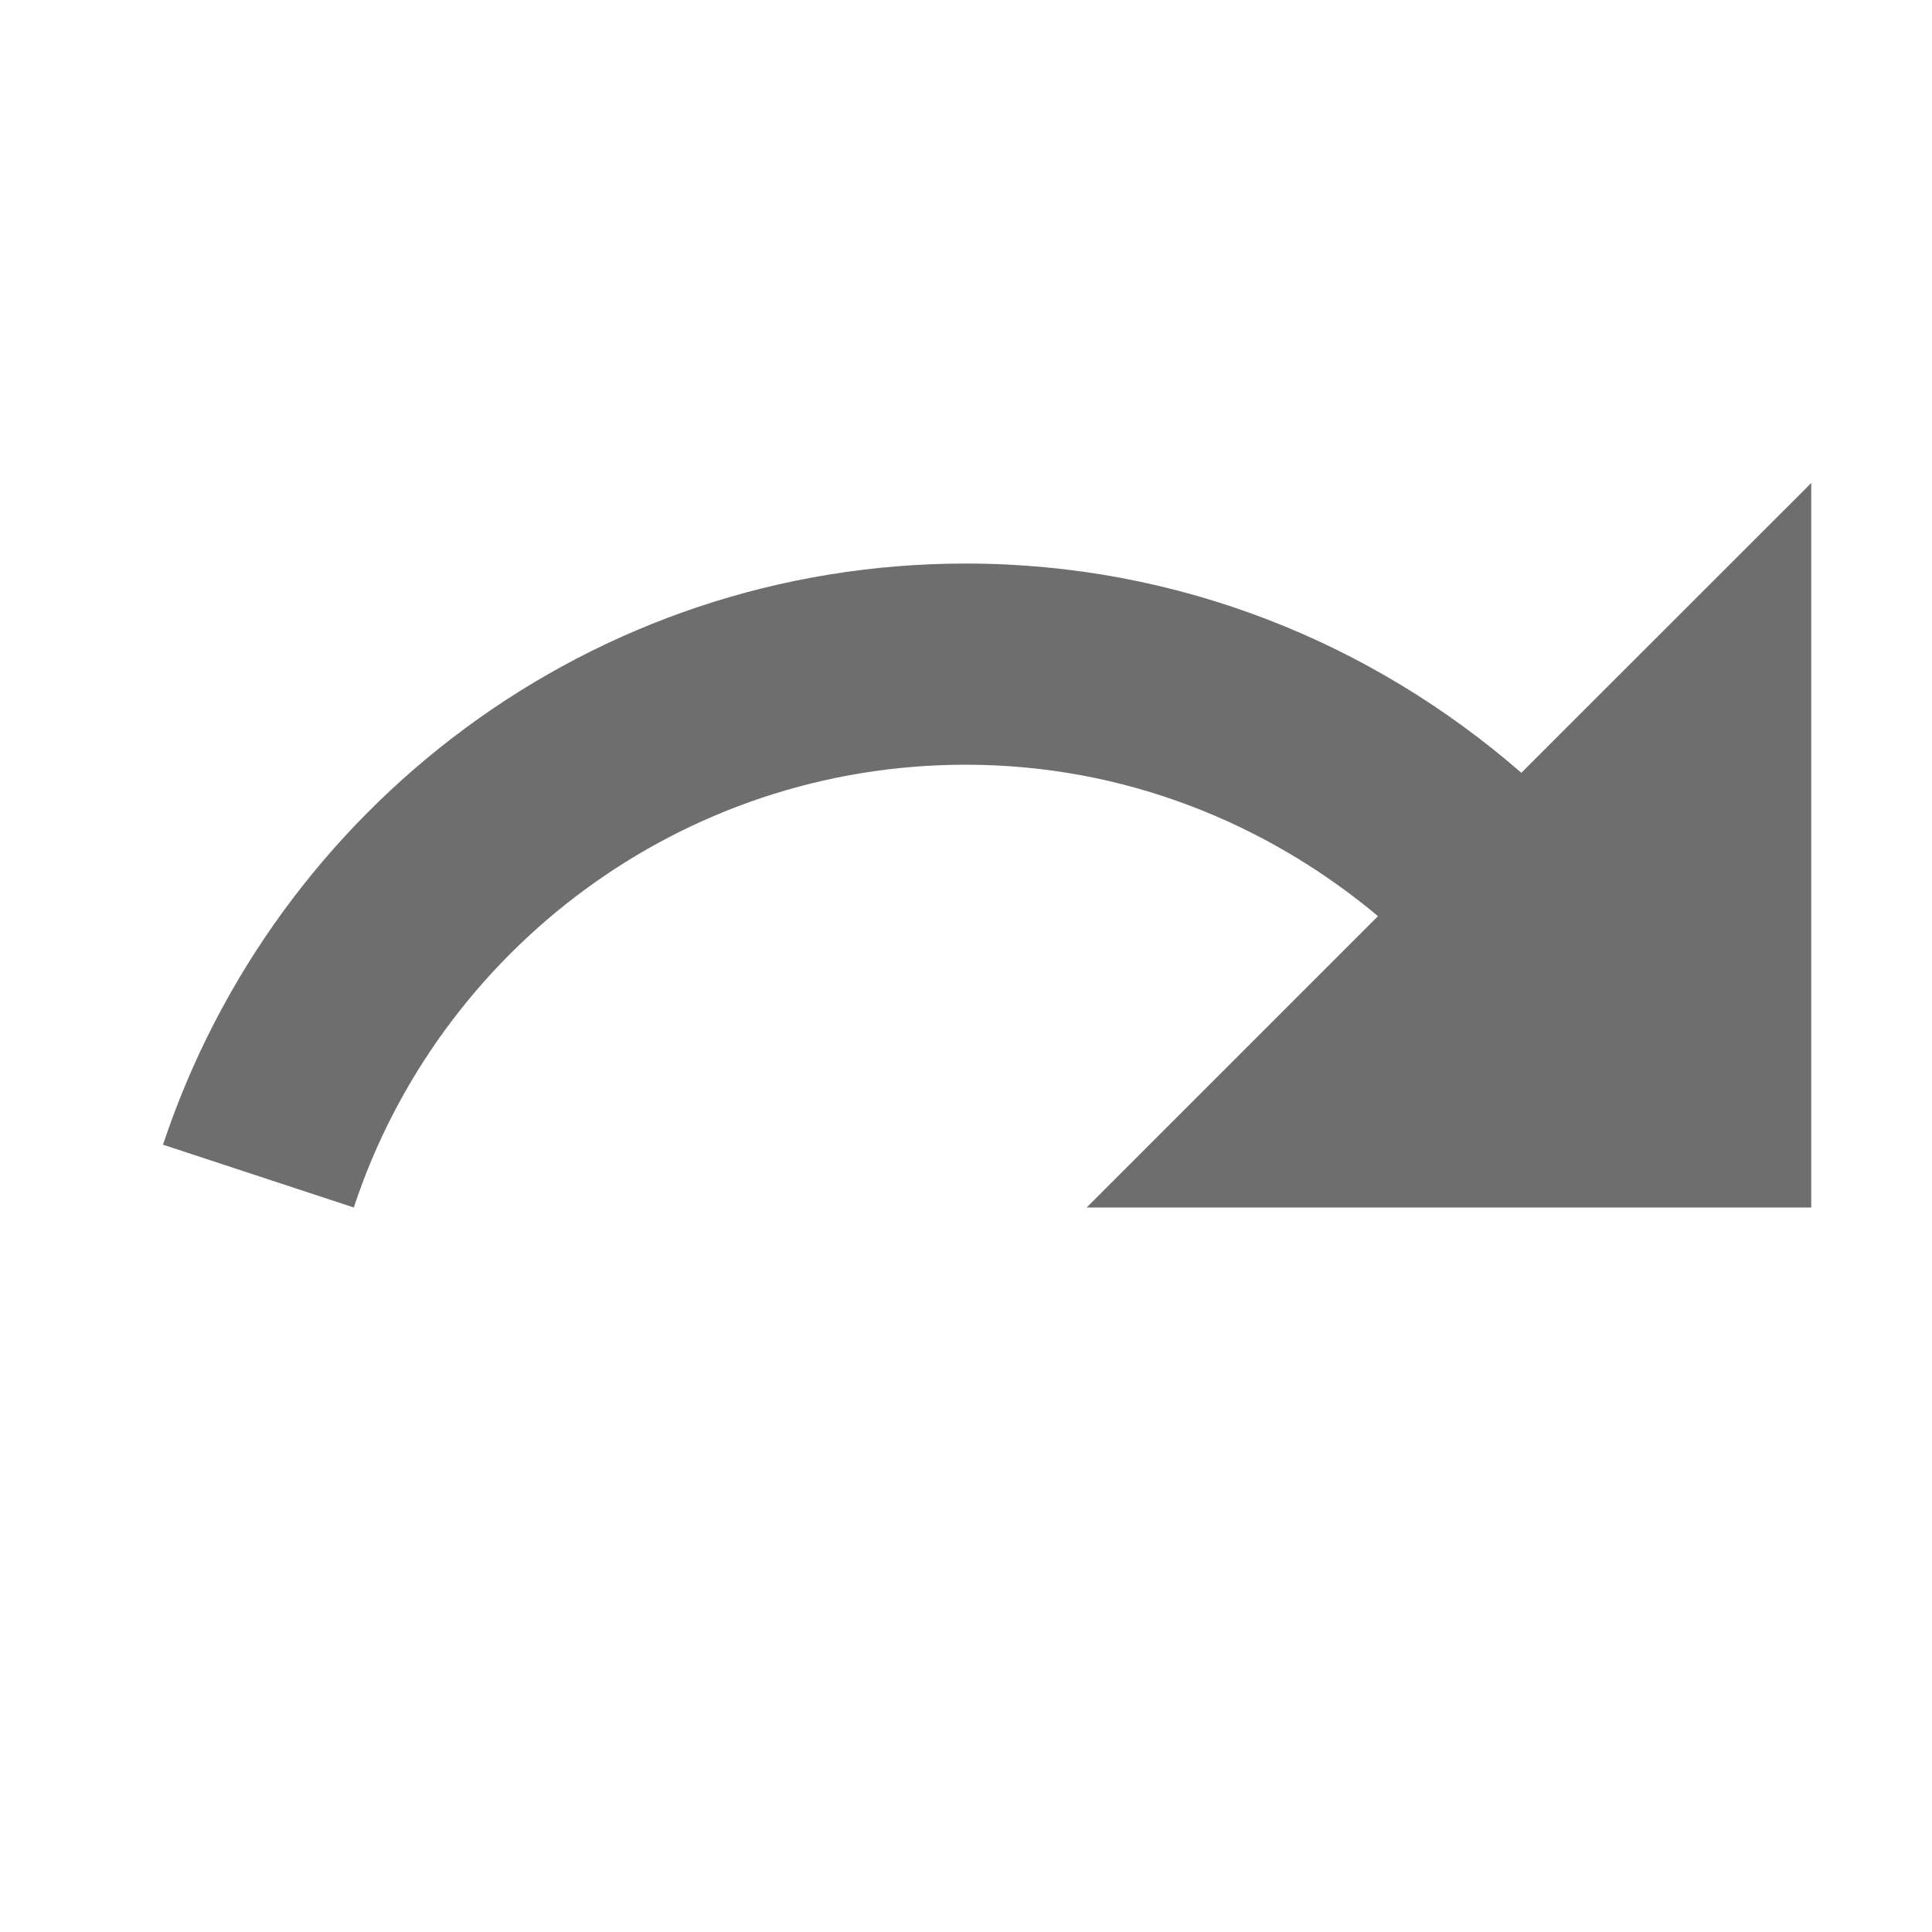
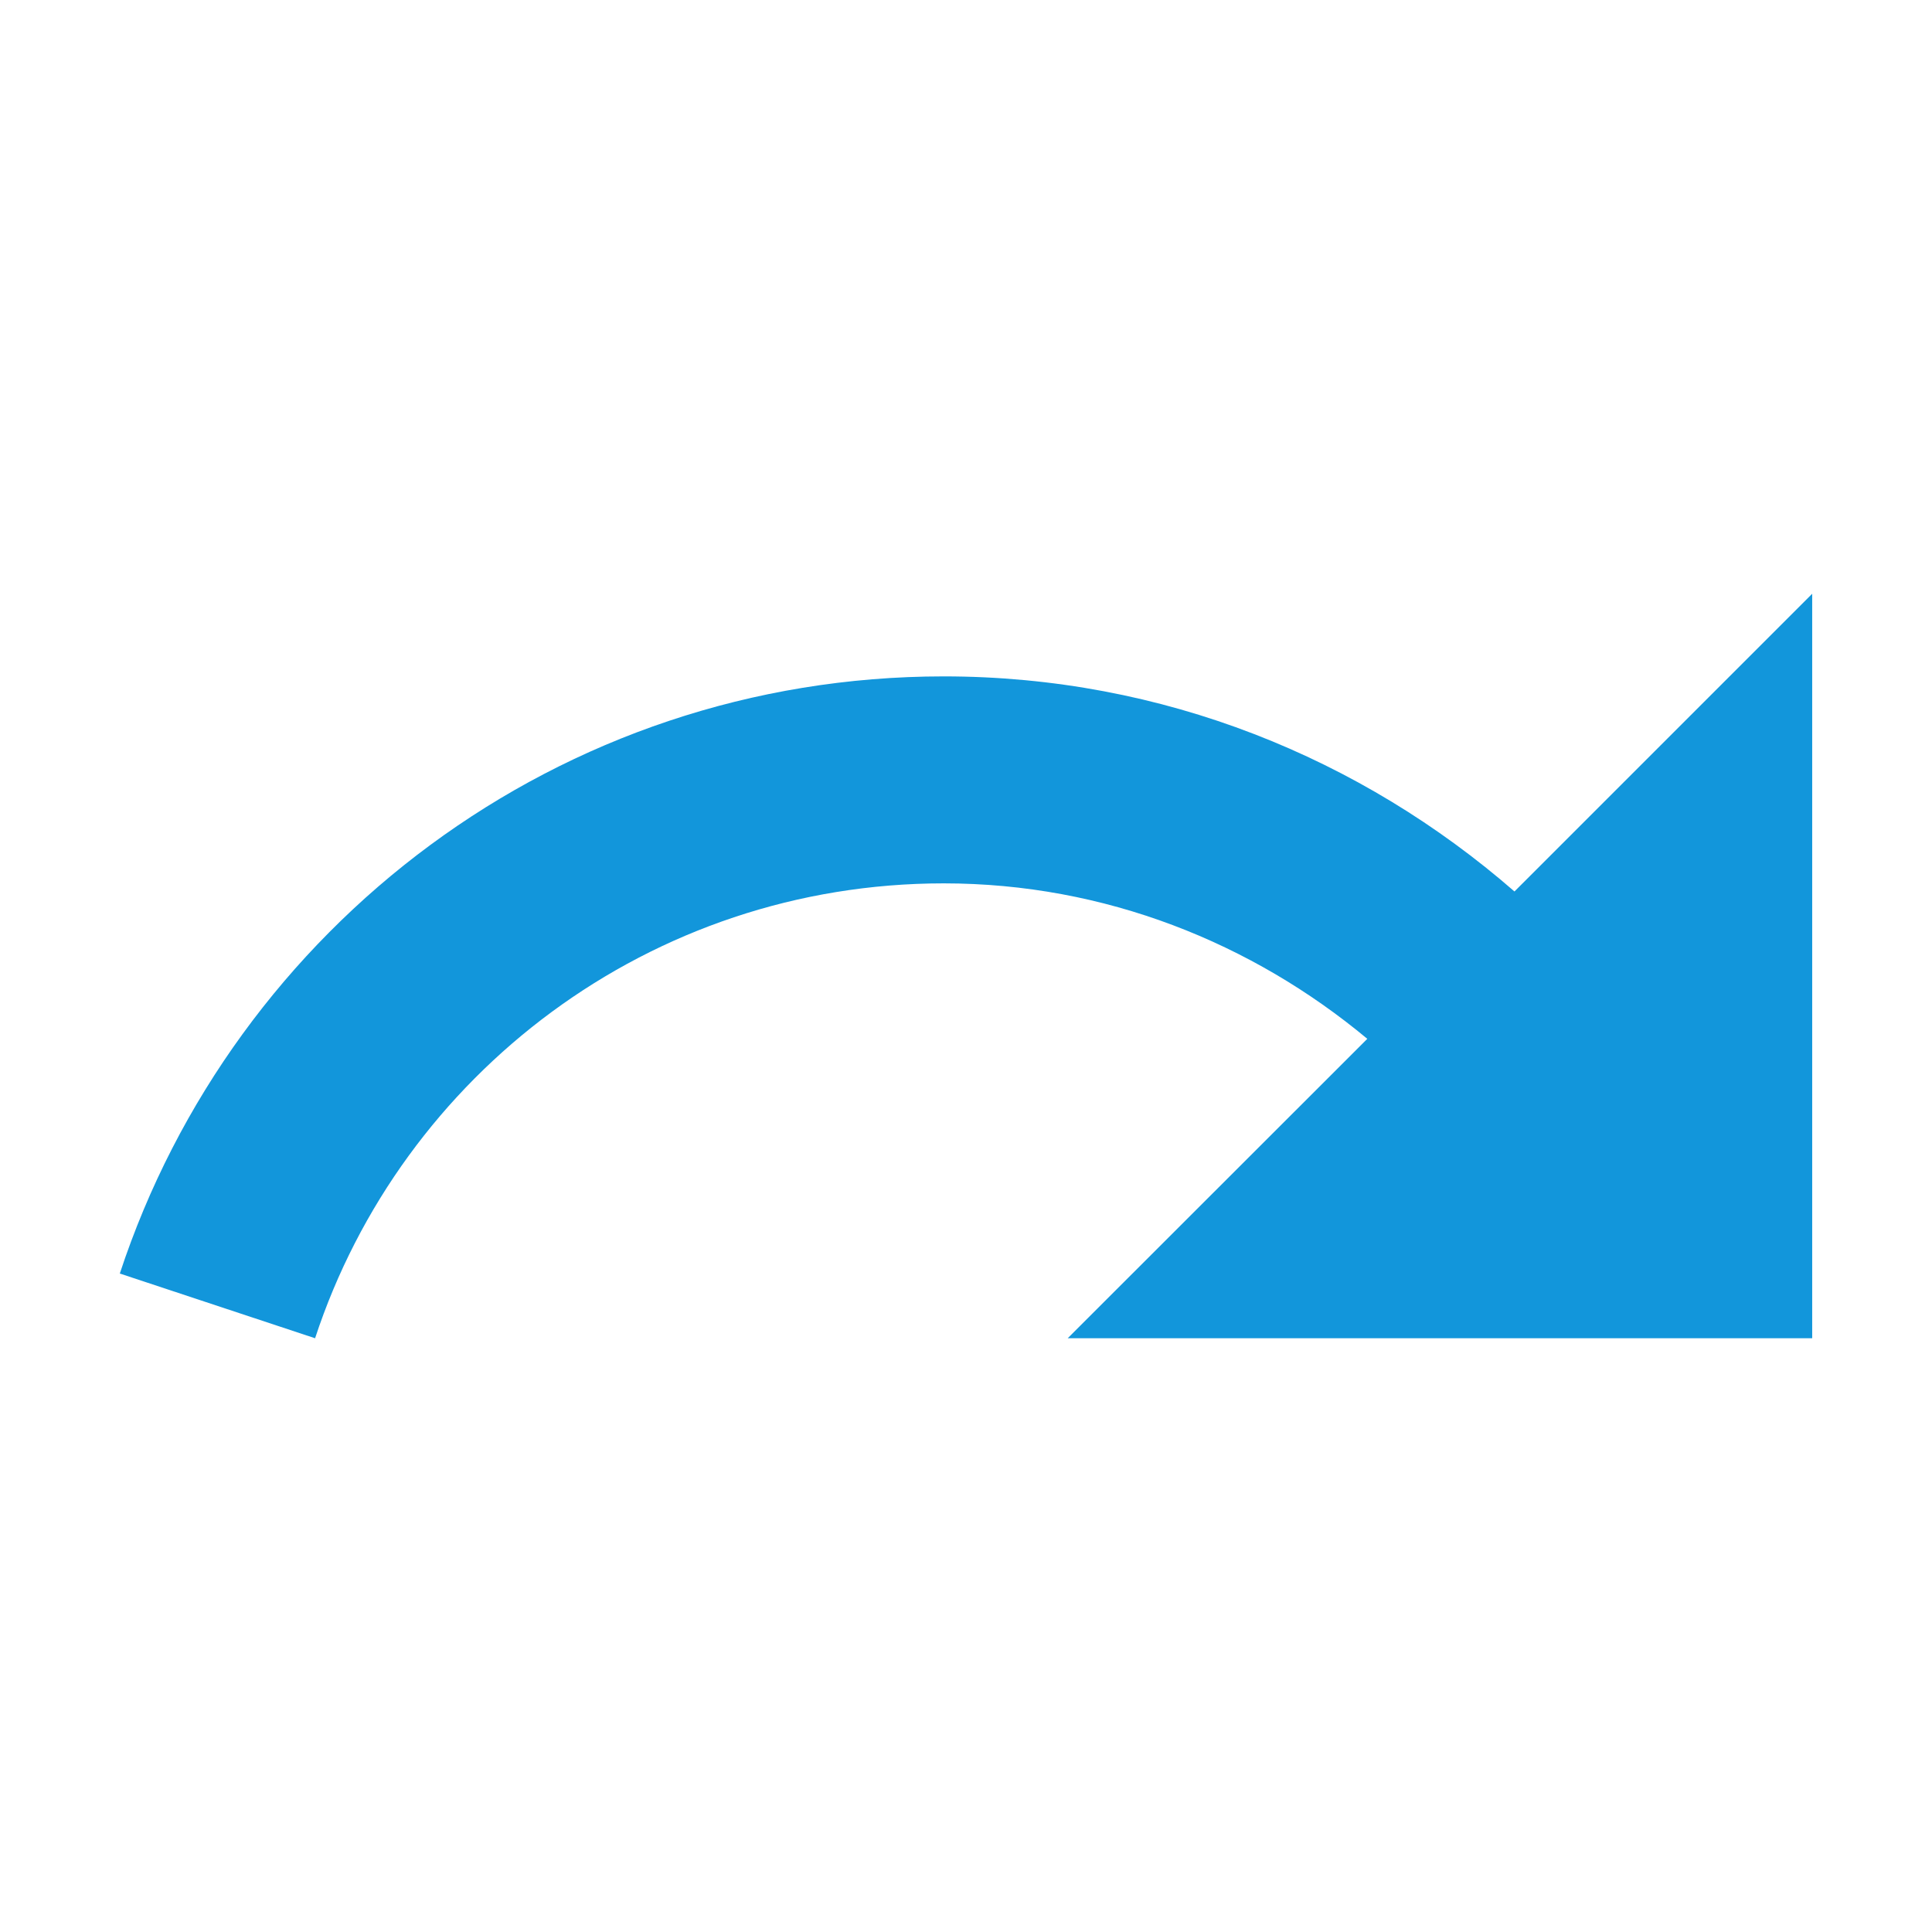
- <svg xmlns="http://www.w3.org/2000/svg" width="16" height="16" viewBox="0 0 16 16">
-   <path fill="#6E6E6E" d="M8.352,4.667 C6.585,4.667 4.984,5.327 3.751,6.4 L1.35,4 L1.35,10 L7.351,10 L4.938,7.587 C5.864,6.813 7.045,6.333 8.352,6.333 C10.712,6.333 12.719,7.873 13.42,10 L15,9.48 C14.073,6.687 11.452,4.667 8.352,4.667 Z" transform="matrix(-1 0 0 1 16.35 0)" />
+ <svg xmlns="http://www.w3.org/2000/svg" t="1673957465610" class="icon" viewBox="0 0 1024 1024" version="1.1" p-id="16641" width="16" height="16">
+   <path d="M802.7 472.5c-81.1-70.6-186.3-114-302.5-114C296.3 358.5 124 491.3 63.5 675L167 709.3c46-139.9 177.6-241.1 333.2-241.1 85.5 0 163.5 31.6 224.5 82.4L565.9 709.3h394.6V314.7L802.7 472.5z" p-id="16642" fill="#1296db" />
</svg>
